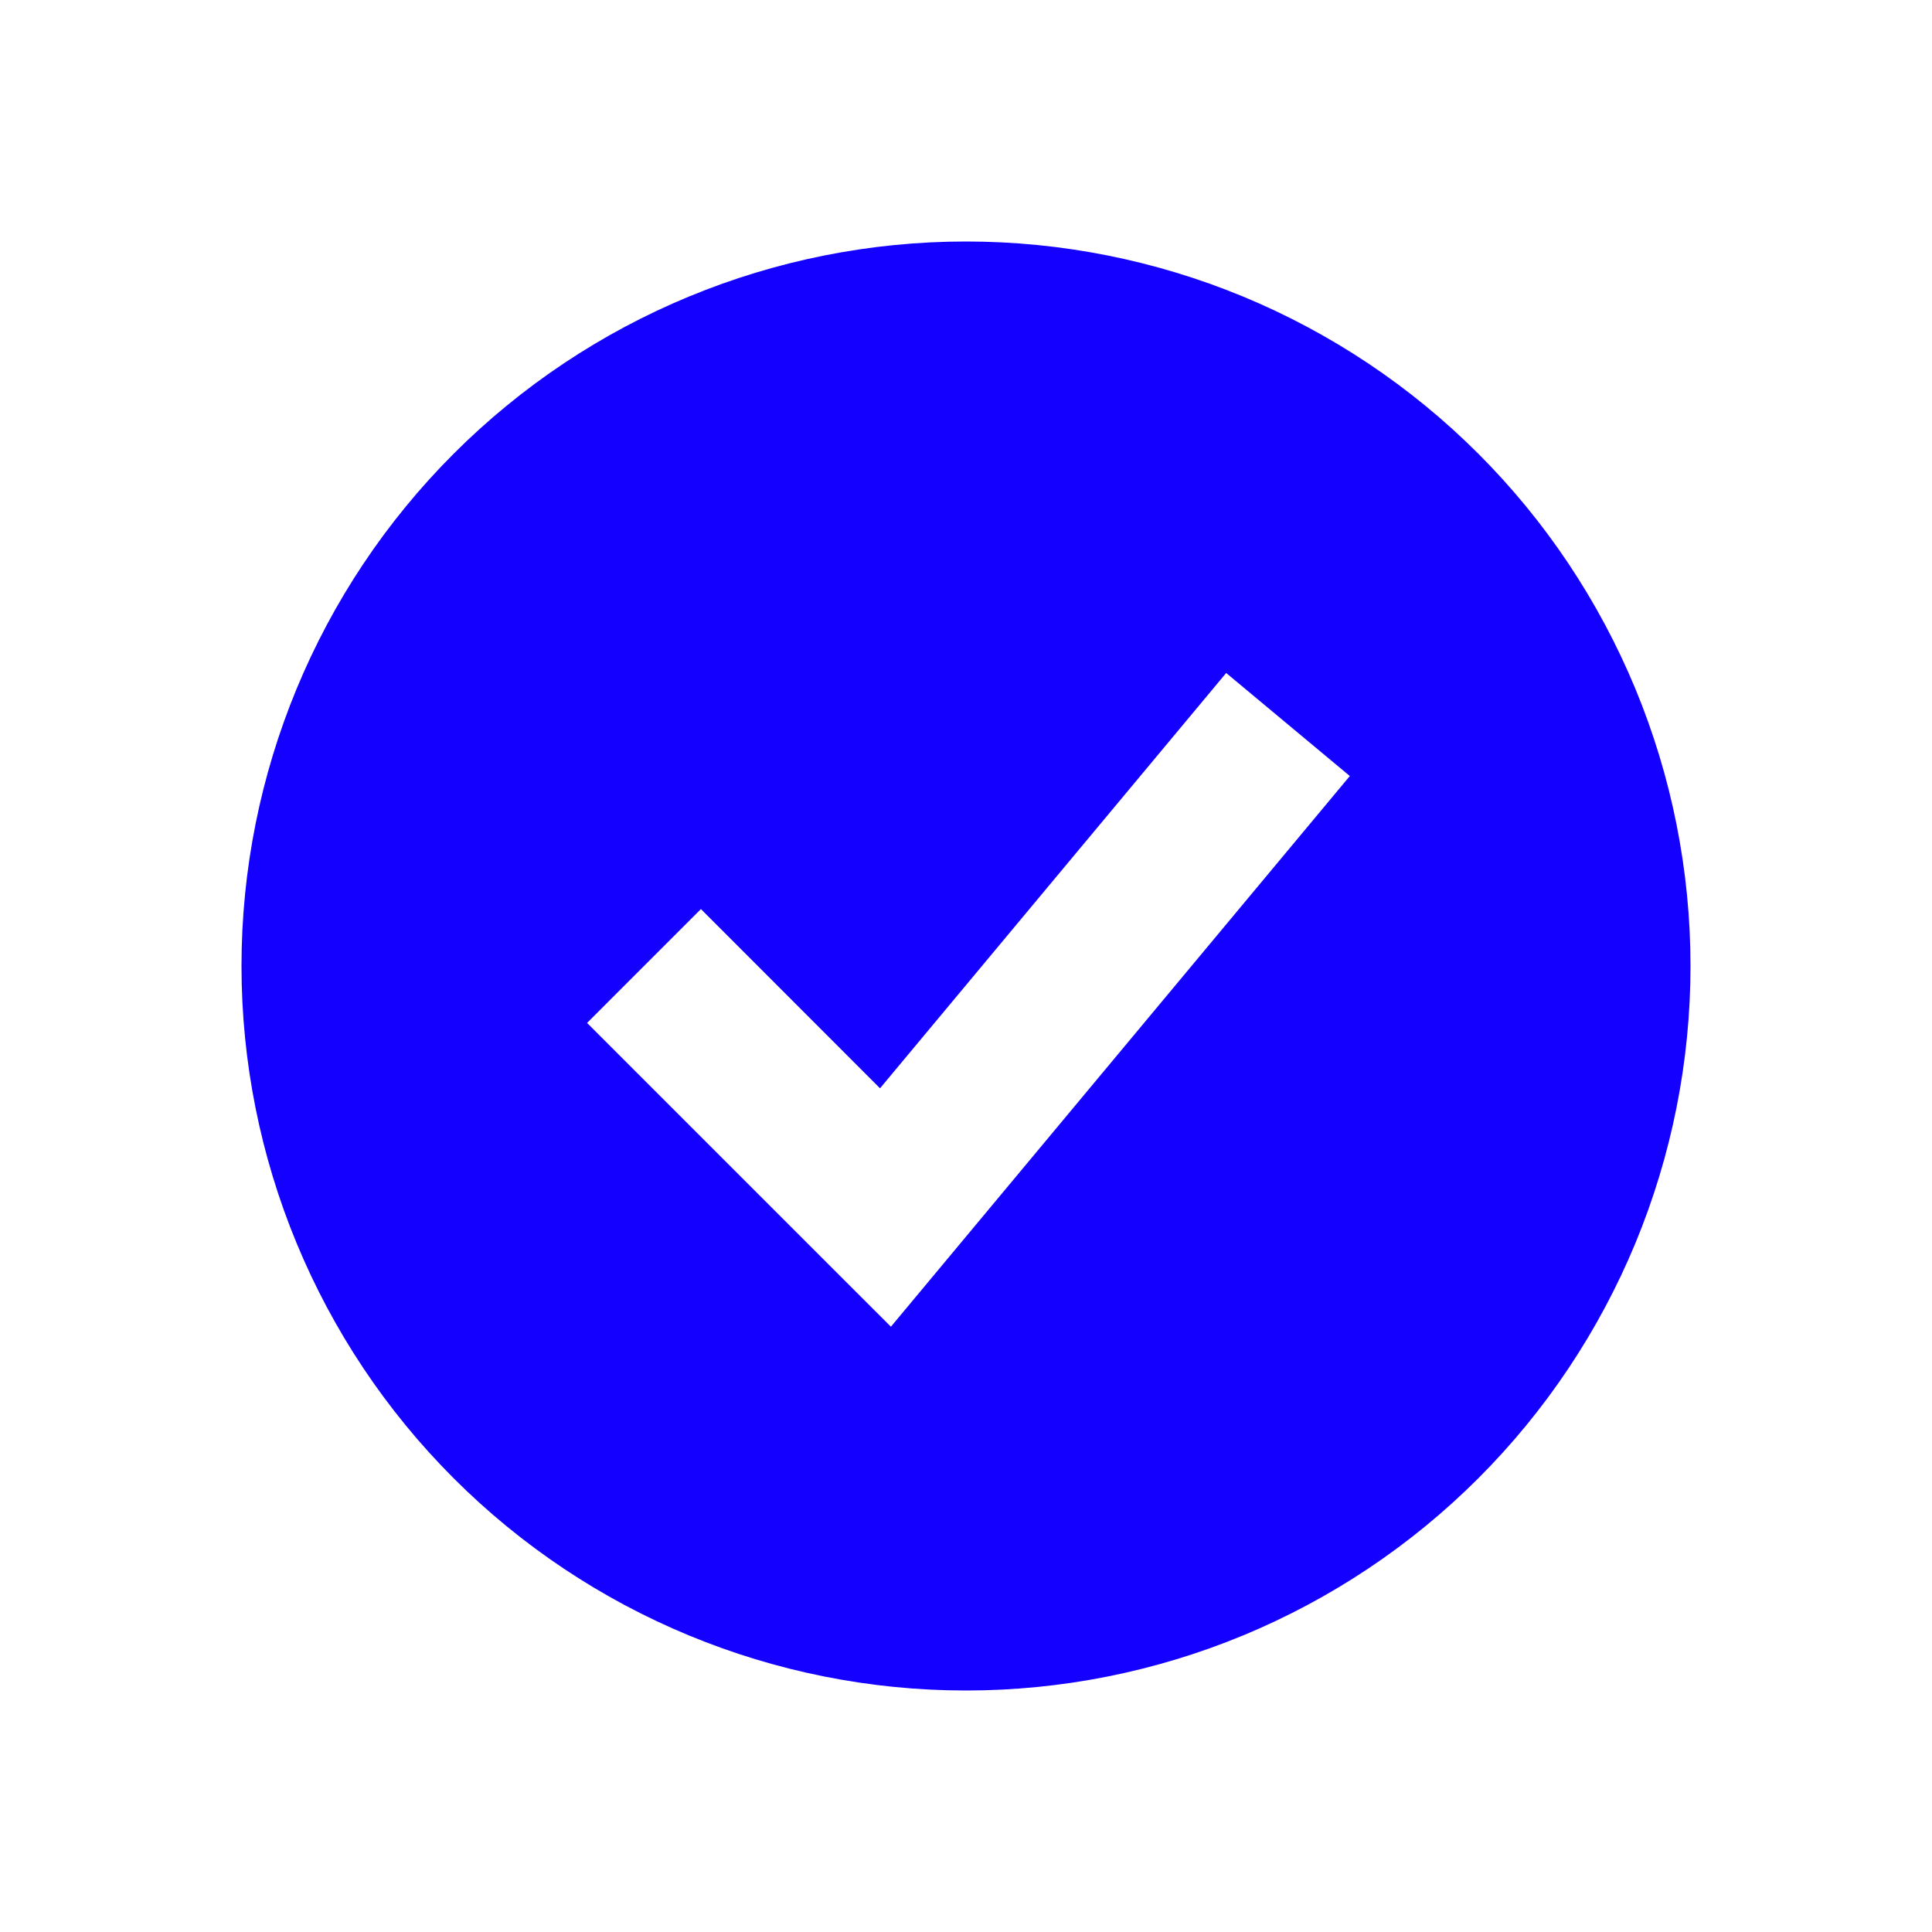
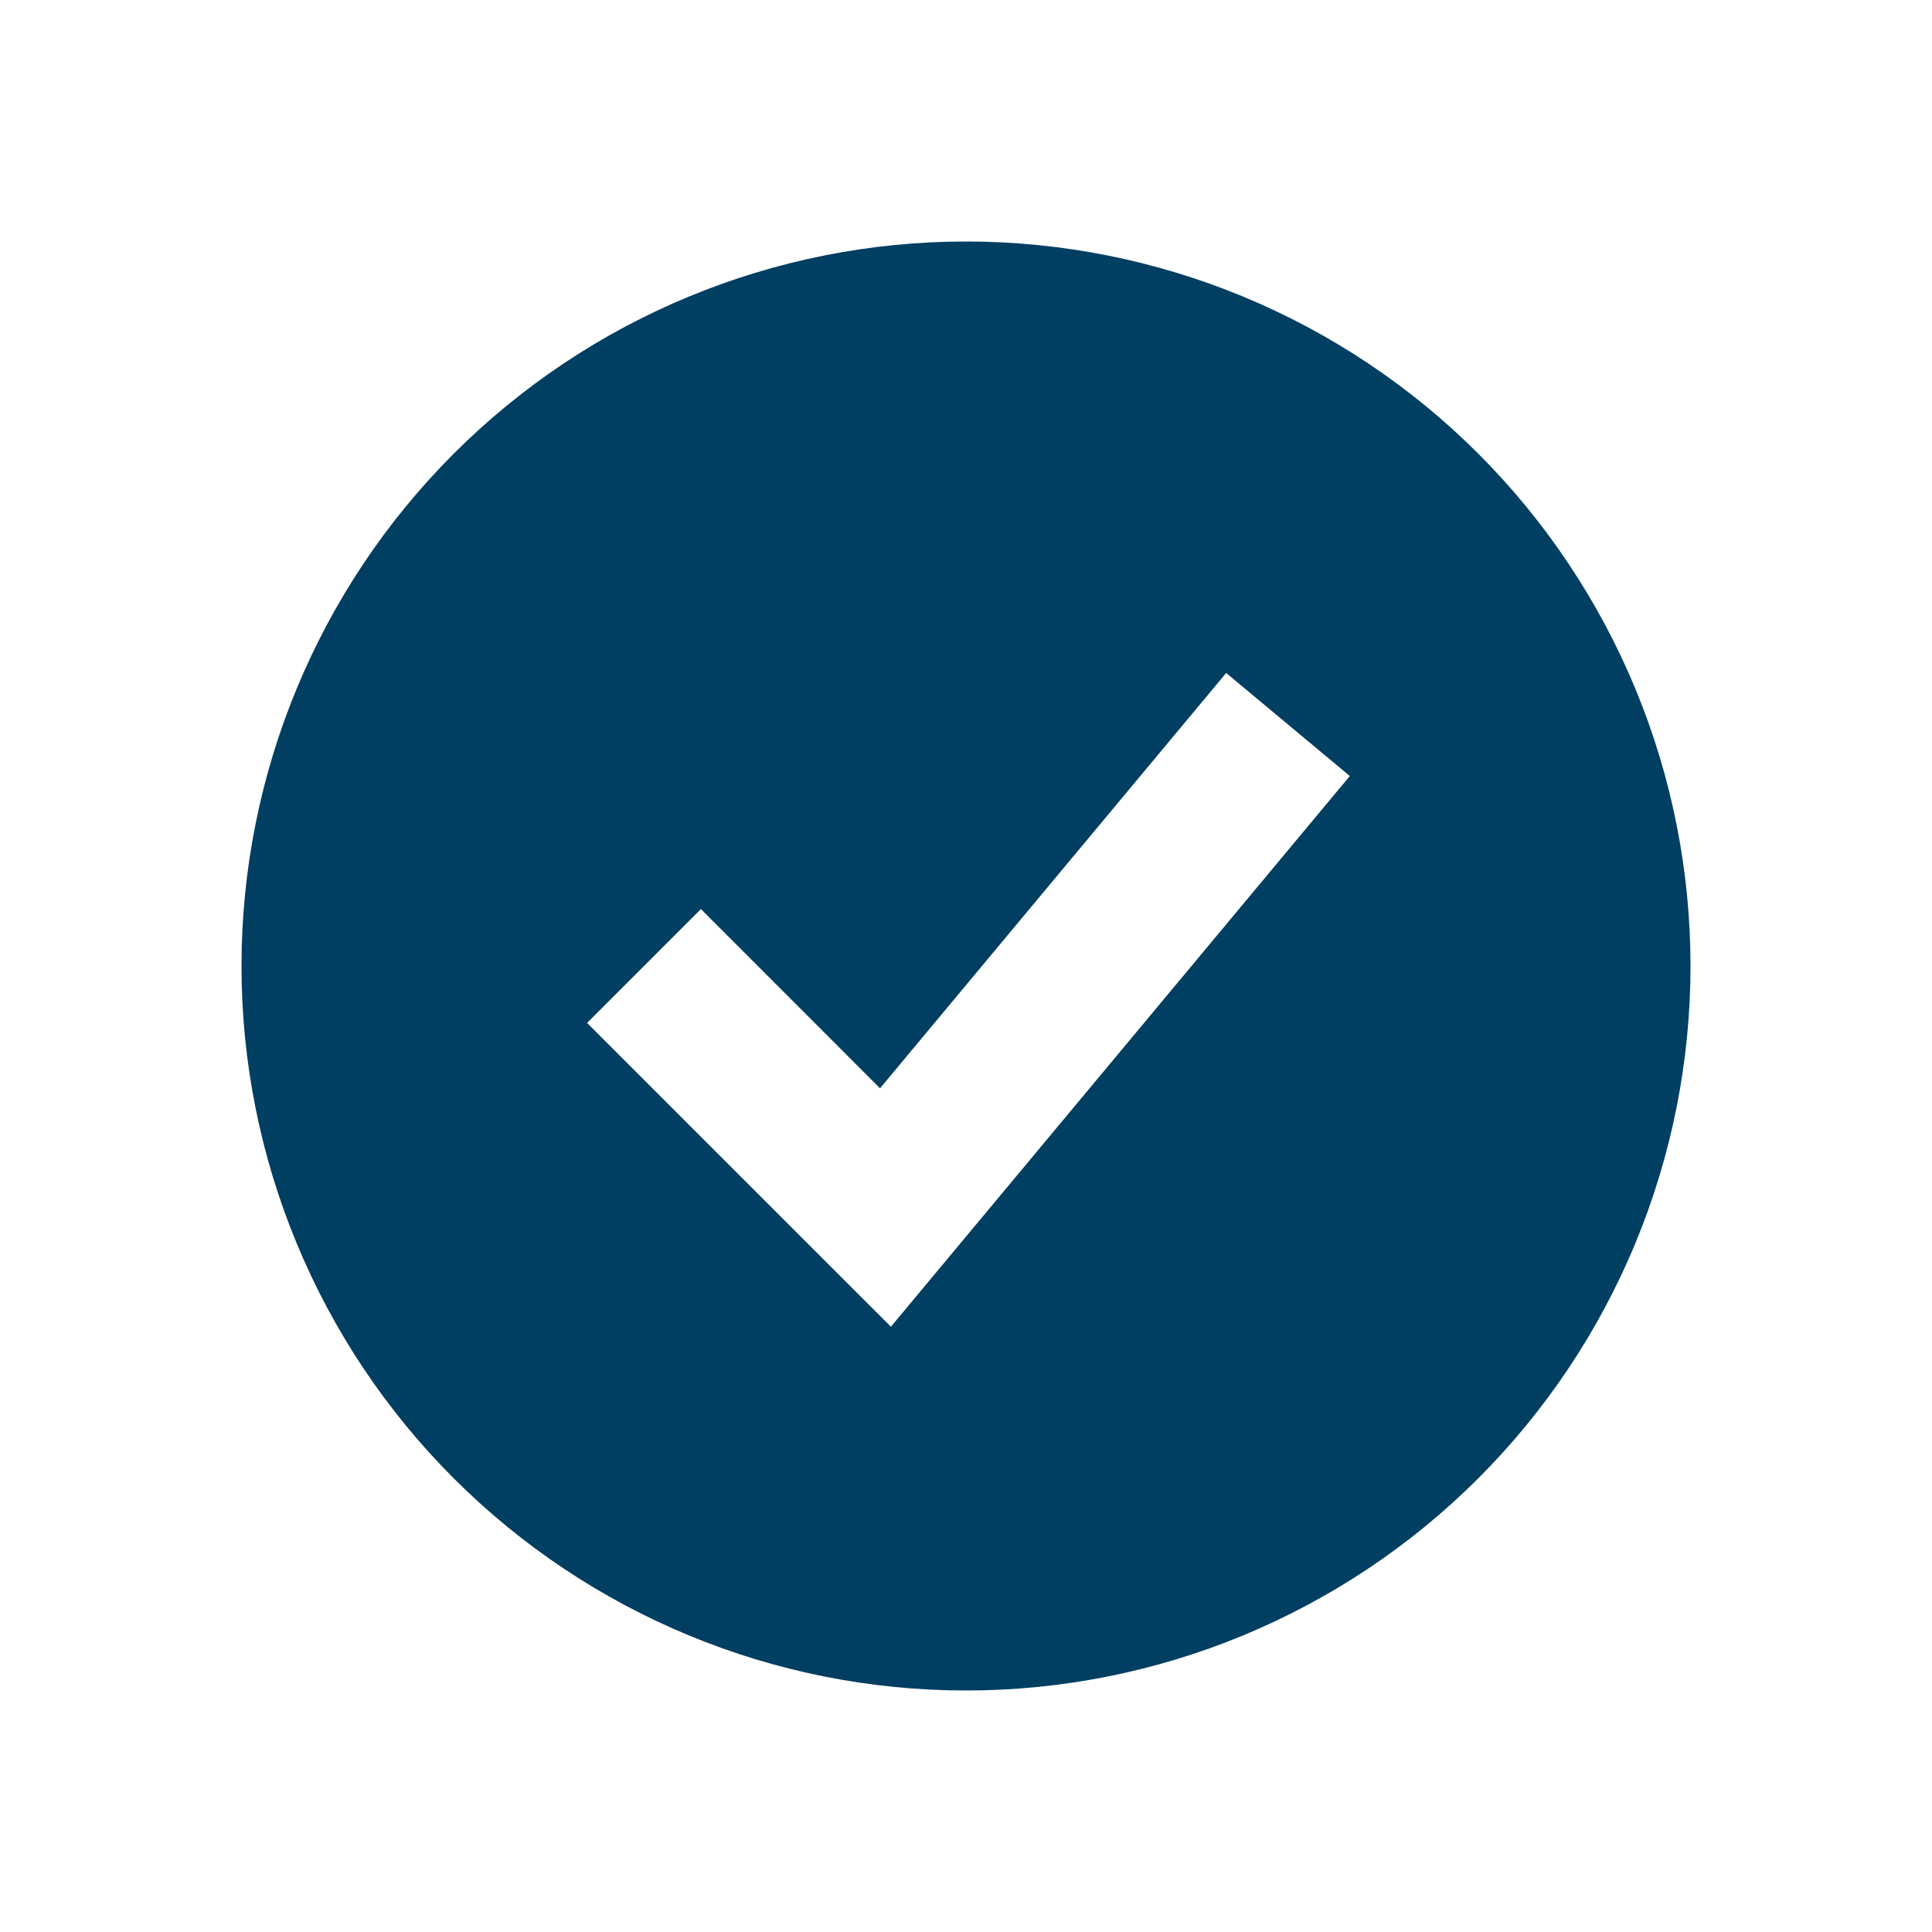
<svg xmlns="http://www.w3.org/2000/svg" width="30" height="30" viewBox="0 0 30 30" fill="none">
-   <path fill-rule="evenodd" clip-rule="evenodd" d="M15 26.25C16.477 26.25 17.94 25.959 19.305 25.394C20.67 24.828 21.91 24 22.955 22.955C24 21.91 24.828 20.67 25.394 19.305C25.959 17.94 26.25 16.477 26.25 15C26.25 13.523 25.959 12.06 25.394 10.695C24.828 9.33 24 8.09 22.955 7.045C21.91 6 20.67 5.172 19.305 4.606C17.94 4.041 16.477 3.75 15 3.75C12.016 3.75 9.155 4.935 7.045 7.045C4.935 9.155 3.75 12.016 3.75 15C3.75 17.984 4.935 20.845 7.045 22.955C9.155 25.065 12.016 26.25 15 26.25ZM14.71 19.55L20.96 12.05L19.04 10.45L13.665 16.899L10.884 14.116L9.116 15.884L12.866 19.634L13.834 20.601L14.71 19.55Z" fill="#1400FF" />
+   <path fill-rule="evenodd" clip-rule="evenodd" d="M15 26.25C16.477 26.25 17.94 25.959 19.305 25.394C20.67 24.828 21.91 24 22.955 22.955C24 21.91 24.828 20.67 25.394 19.305C25.959 17.94 26.25 16.477 26.25 15C26.25 13.523 25.959 12.06 25.394 10.695C24.828 9.33 24 8.09 22.955 7.045C21.91 6 20.67 5.172 19.305 4.606C17.94 4.041 16.477 3.75 15 3.75C12.016 3.75 9.155 4.935 7.045 7.045C4.935 9.155 3.75 12.016 3.75 15C3.75 17.984 4.935 20.845 7.045 22.955C9.155 25.065 12.016 26.25 15 26.25ZM14.71 19.55L20.96 12.05L19.04 10.45L13.665 16.899L10.884 14.116L9.116 15.884L12.866 19.634L13.834 20.601L14.71 19.55Z" fill="#003E62" />
</svg>
